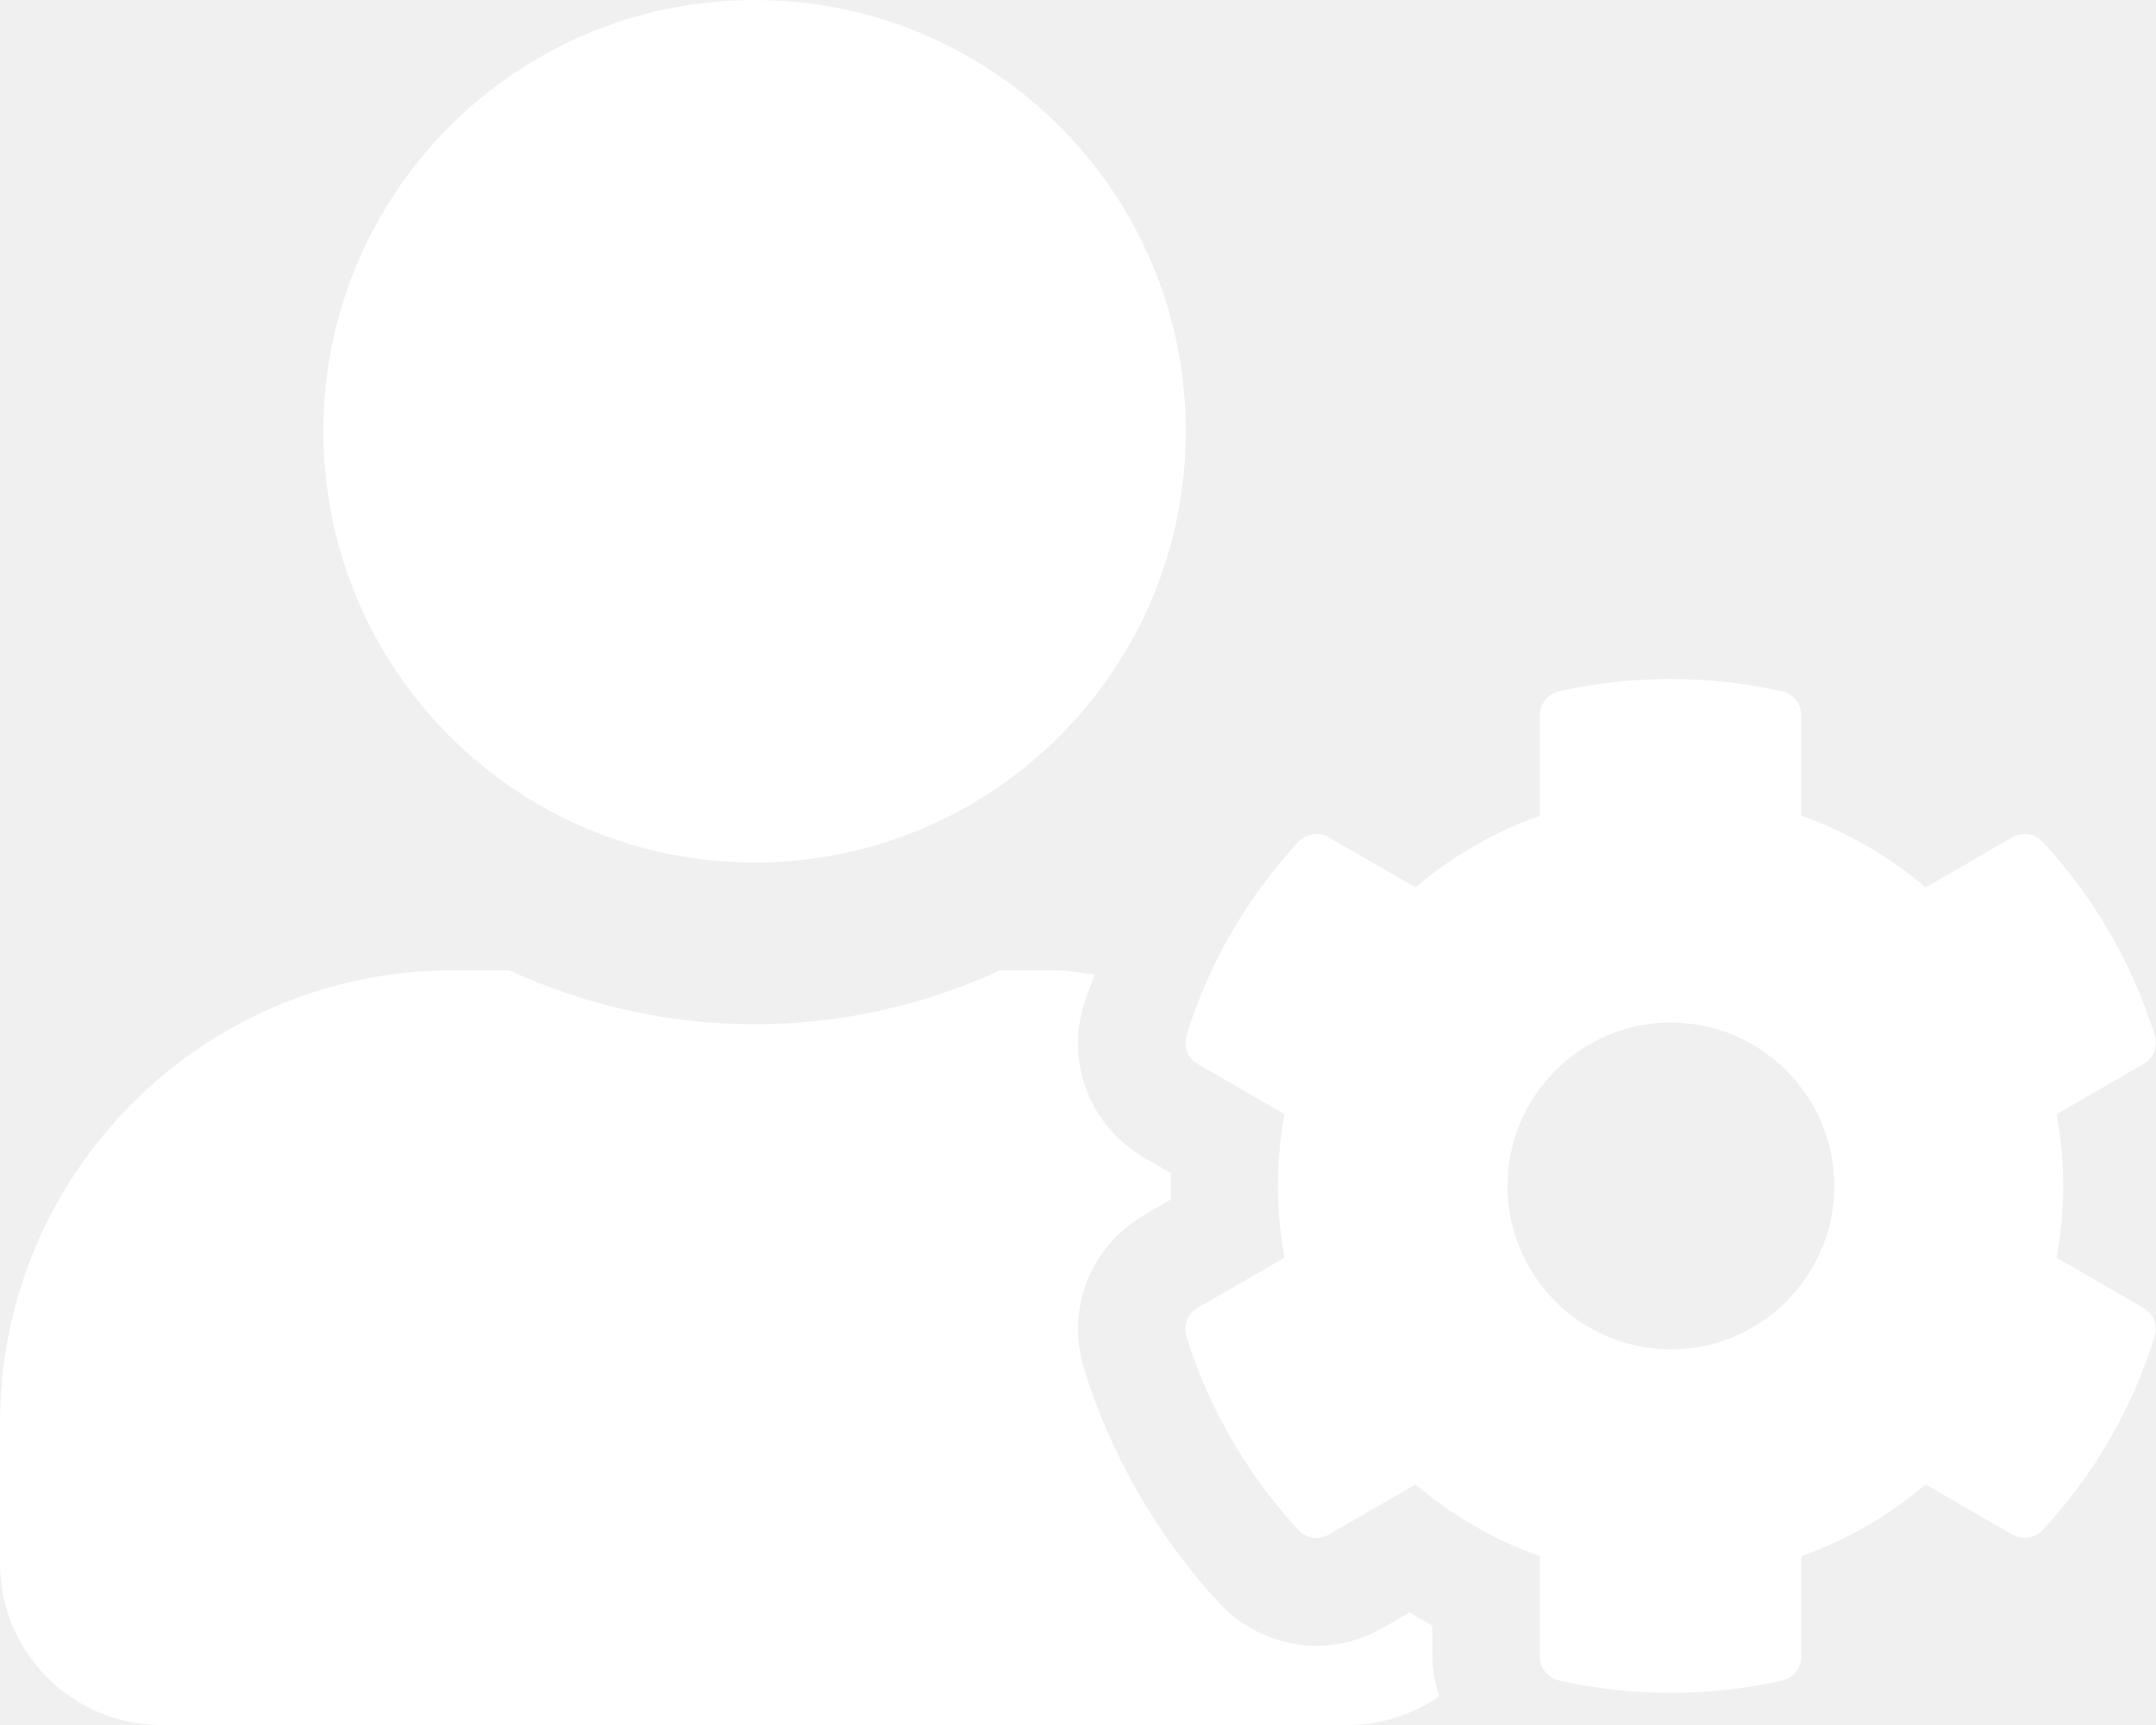
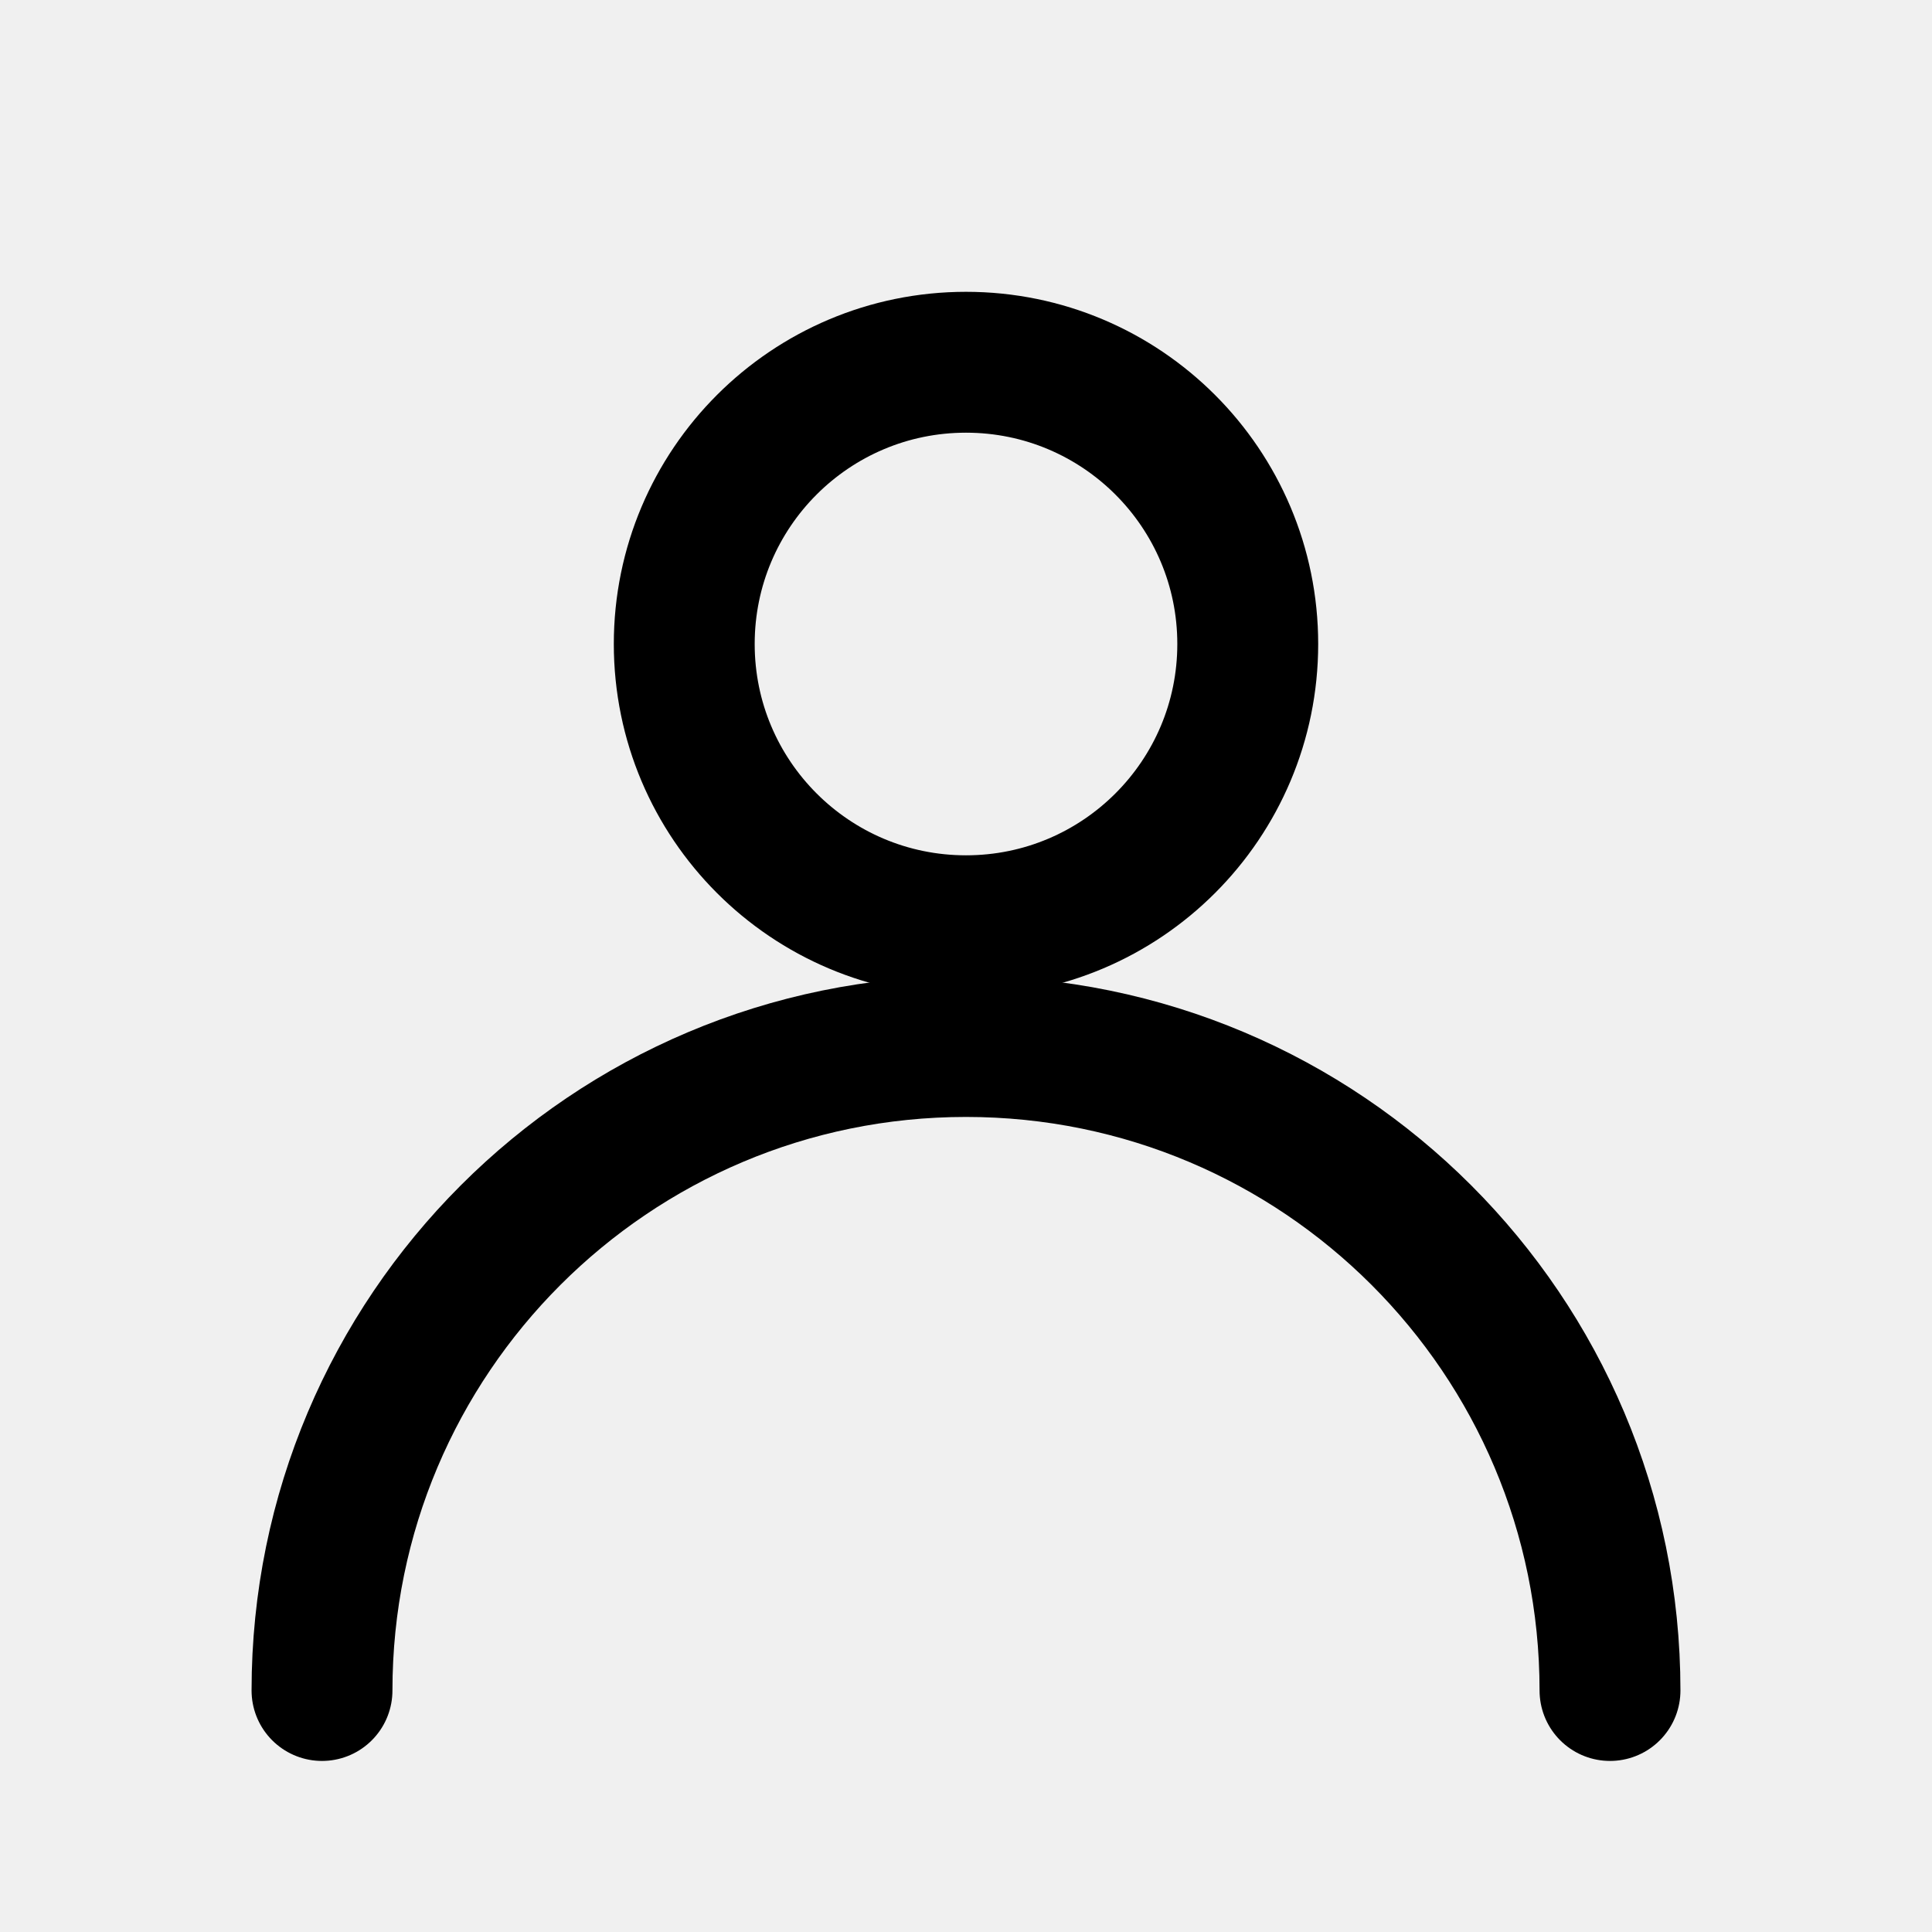
- <svg xmlns="http://www.w3.org/2000/svg" viewBox="0 0 640 512">
-   <path fill="#FFFFFF" d="M610.5 373.3c2.6-14.1 2.6-28.5 0-42.6l25.8-14.9c3-1.7 4.3-5.2 3.3-8.5-6.7-21.6-18.2-41.2-33.2-57.4-2.3-2.5-6-3.1-9-1.4l-25.8 14.9c-10.9-9.3-23.4-16.5-36.9-21.3v-29.8c0-3.4-2.4-6.4-5.7-7.1-22.3-5-45-4.8-66.2 0-3.3 .7-5.7 3.7-5.7 7.1v29.8c-13.5 4.8-26 12-36.9 21.3l-25.8-14.9c-2.9-1.7-6.7-1.1-9 1.4-15 16.2-26.5 35.8-33.2 57.4-1 3.3 .4 6.8 3.3 8.5l25.8 14.9c-2.6 14.1-2.6 28.5 0 42.6l-25.8 14.9c-3 1.7-4.3 5.2-3.3 8.5 6.7 21.6 18.2 41.1 33.2 57.4 2.3 2.5 6 3.1 9 1.4l25.8-14.9c10.9 9.3 23.4 16.5 36.9 21.3v29.8c0 3.4 2.4 6.4 5.7 7.1 22.3 5 45 4.8 66.2 0 3.3-.7 5.7-3.7 5.7-7.1v-29.8c13.5-4.8 26-12 36.9-21.3l25.8 14.9c2.9 1.7 6.7 1.1 9-1.4 15-16.2 26.5-35.8 33.2-57.4 1-3.3-.4-6.8-3.3-8.5l-25.8-14.9zM496 400.5c-26.8 0-48.5-21.8-48.5-48.5s21.8-48.5 48.5-48.5 48.5 21.8 48.5 48.5-21.7 48.5-48.5 48.5zM224 256c70.7 0 128-57.3 128-128S294.7 0 224 0 96 57.3 96 128s57.3 128 128 128zm201.2 226.5c-2.3-1.2-4.6-2.6-6.8-3.9l-7.9 4.6c-6 3.4-12.8 5.3-19.6 5.3-10.9 0-21.4-4.6-28.9-12.6-18.3-19.8-32.3-43.9-40.2-69.6-5.5-17.7 1.9-36.4 17.9-45.7l7.9-4.6c-.1-2.6-.1-5.2 0-7.8l-7.9-4.6c-16-9.2-23.4-28-17.9-45.7 .9-2.9 2.2-5.8 3.2-8.7-3.8-.3-7.5-1.2-11.4-1.2h-16.7c-22.2 10.2-46.9 16-72.9 16s-50.6-5.8-72.9-16h-16.7C60.2 288 0 348.2 0 422.4V464c0 26.5 21.5 48 48 48h352c10.1 0 19.5-3.2 27.2-8.5-1.2-3.8-2-7.7-2-11.8v-9.2z" />
+ <svg xmlns="http://www.w3.org/2000/svg" viewBox="0 0 24 24" fill="none" stroke="currentColor" stroke-width="1.75" stroke-linecap="round" stroke-linejoin="round">
+   <circle cx="12" cy="8" r="3.5" />
+   <path d="M4 21a8 8 0 0 1 16 0" />
</svg>
